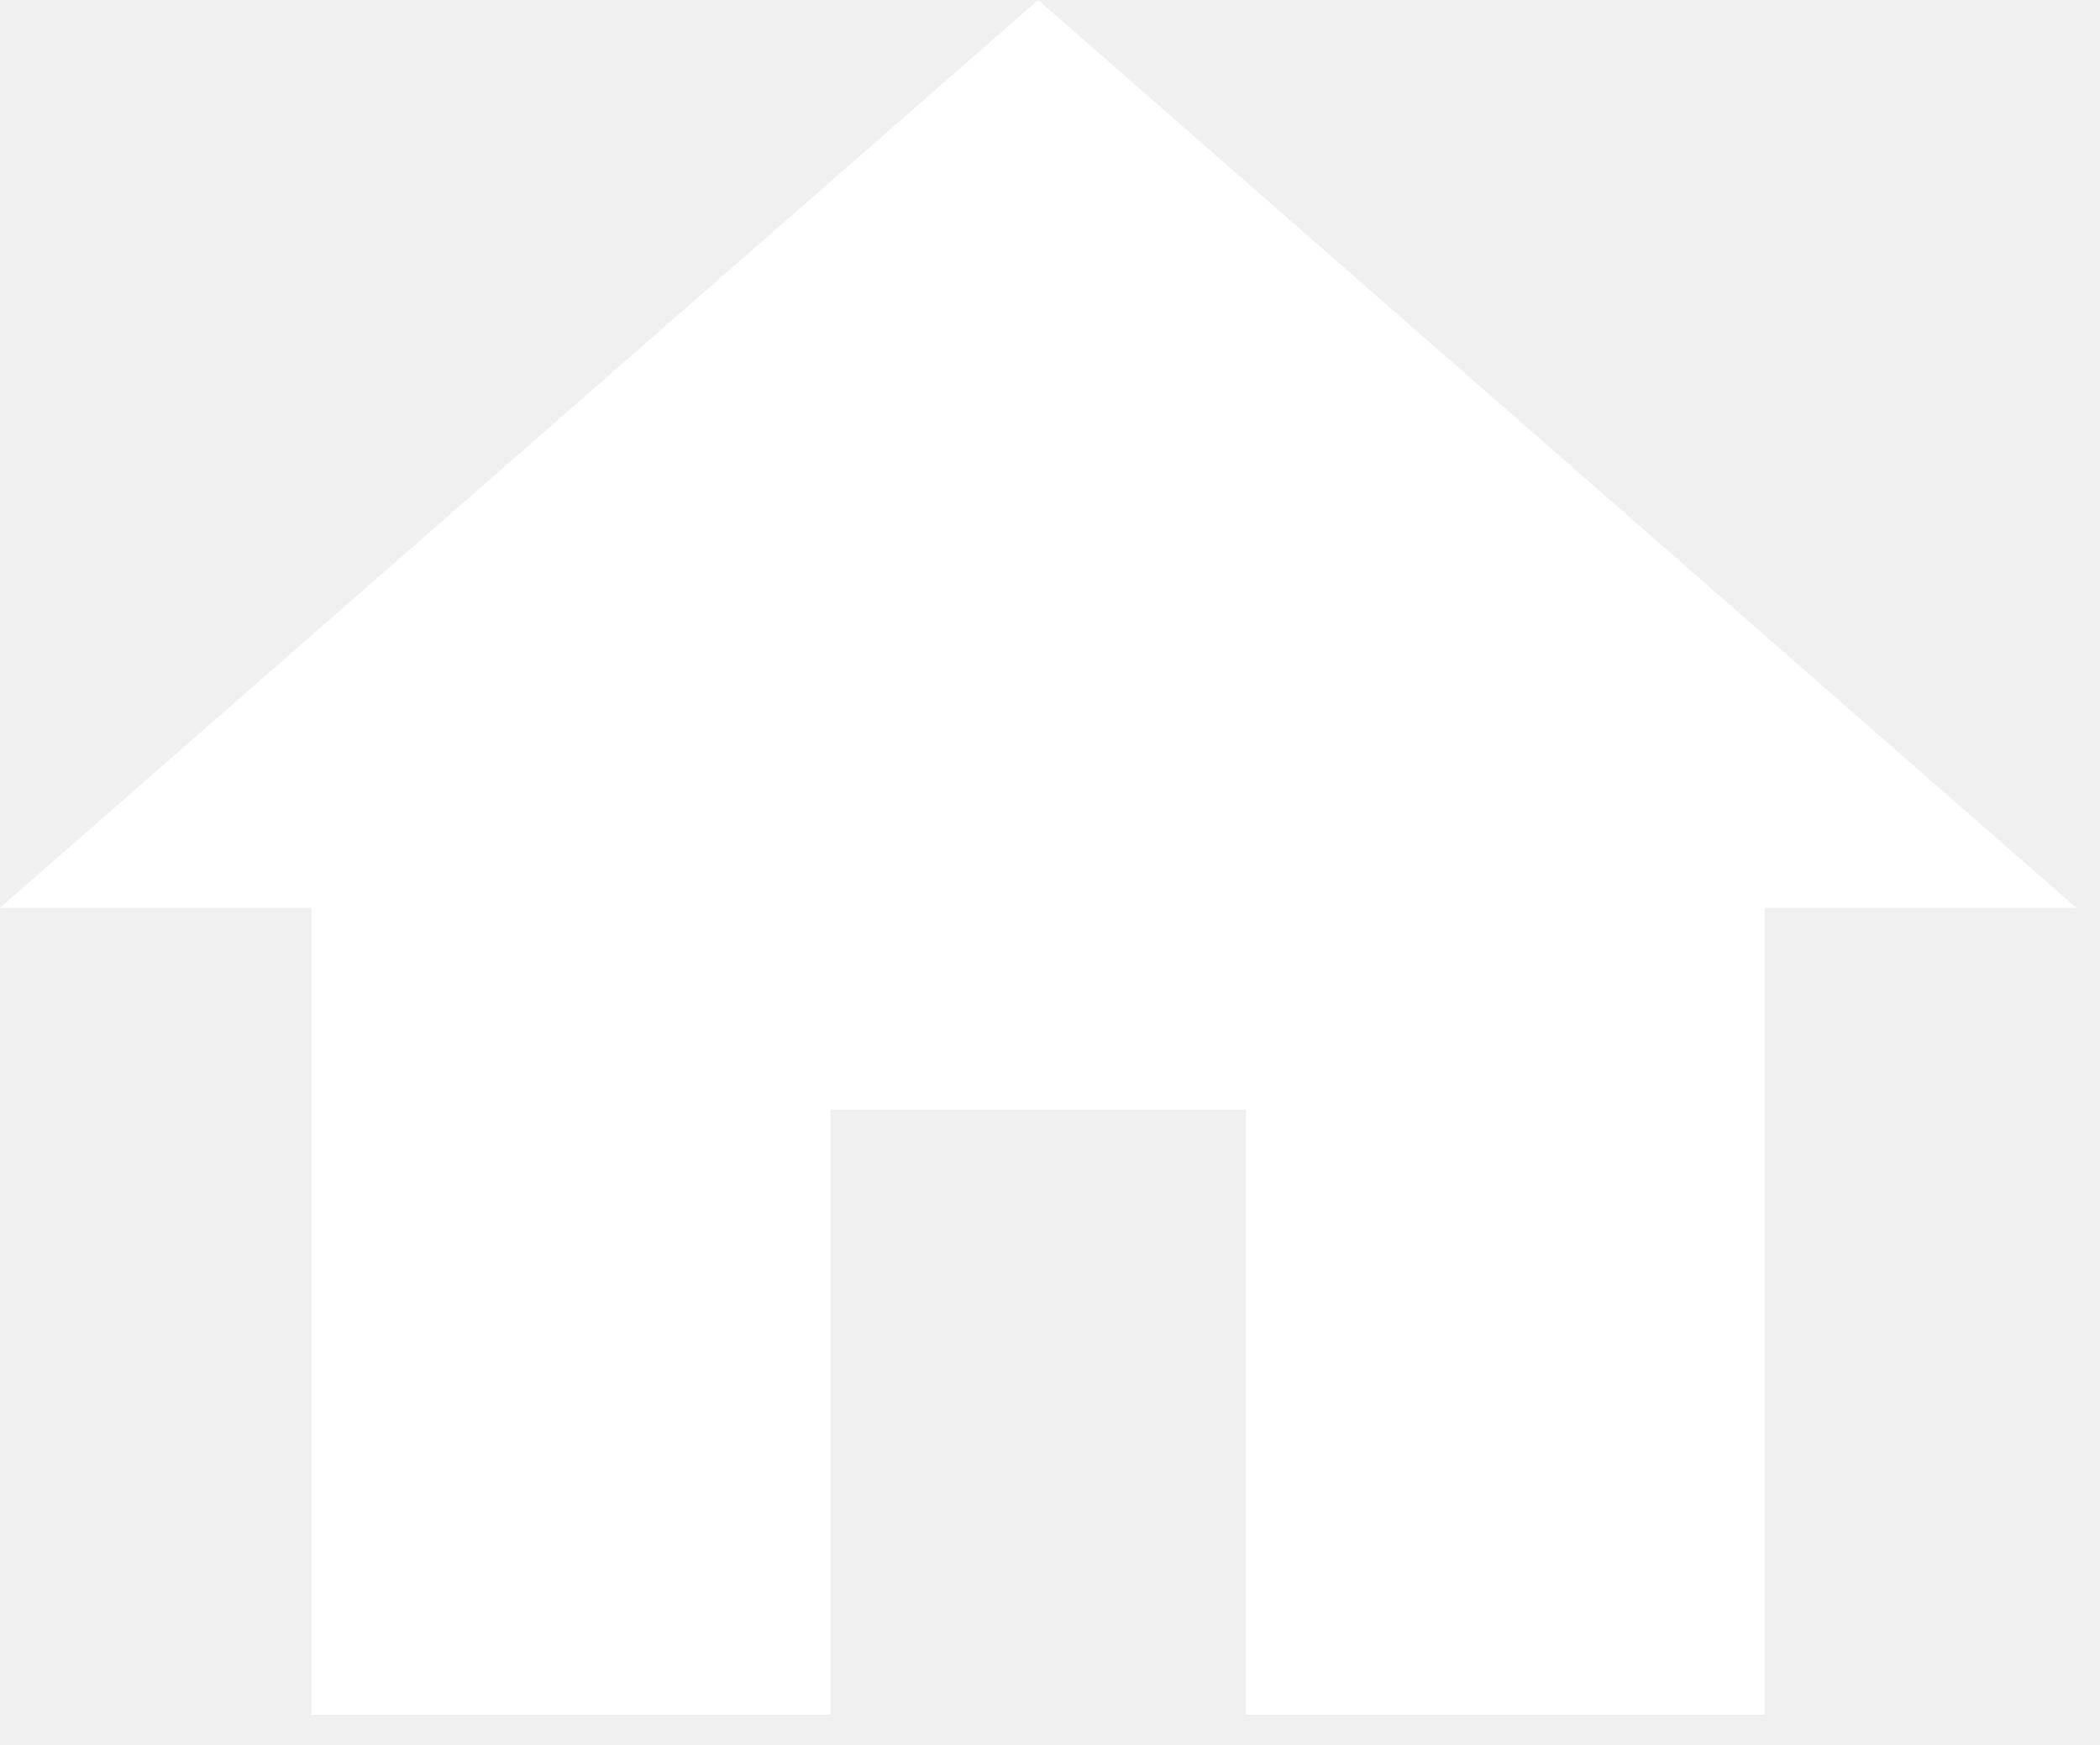
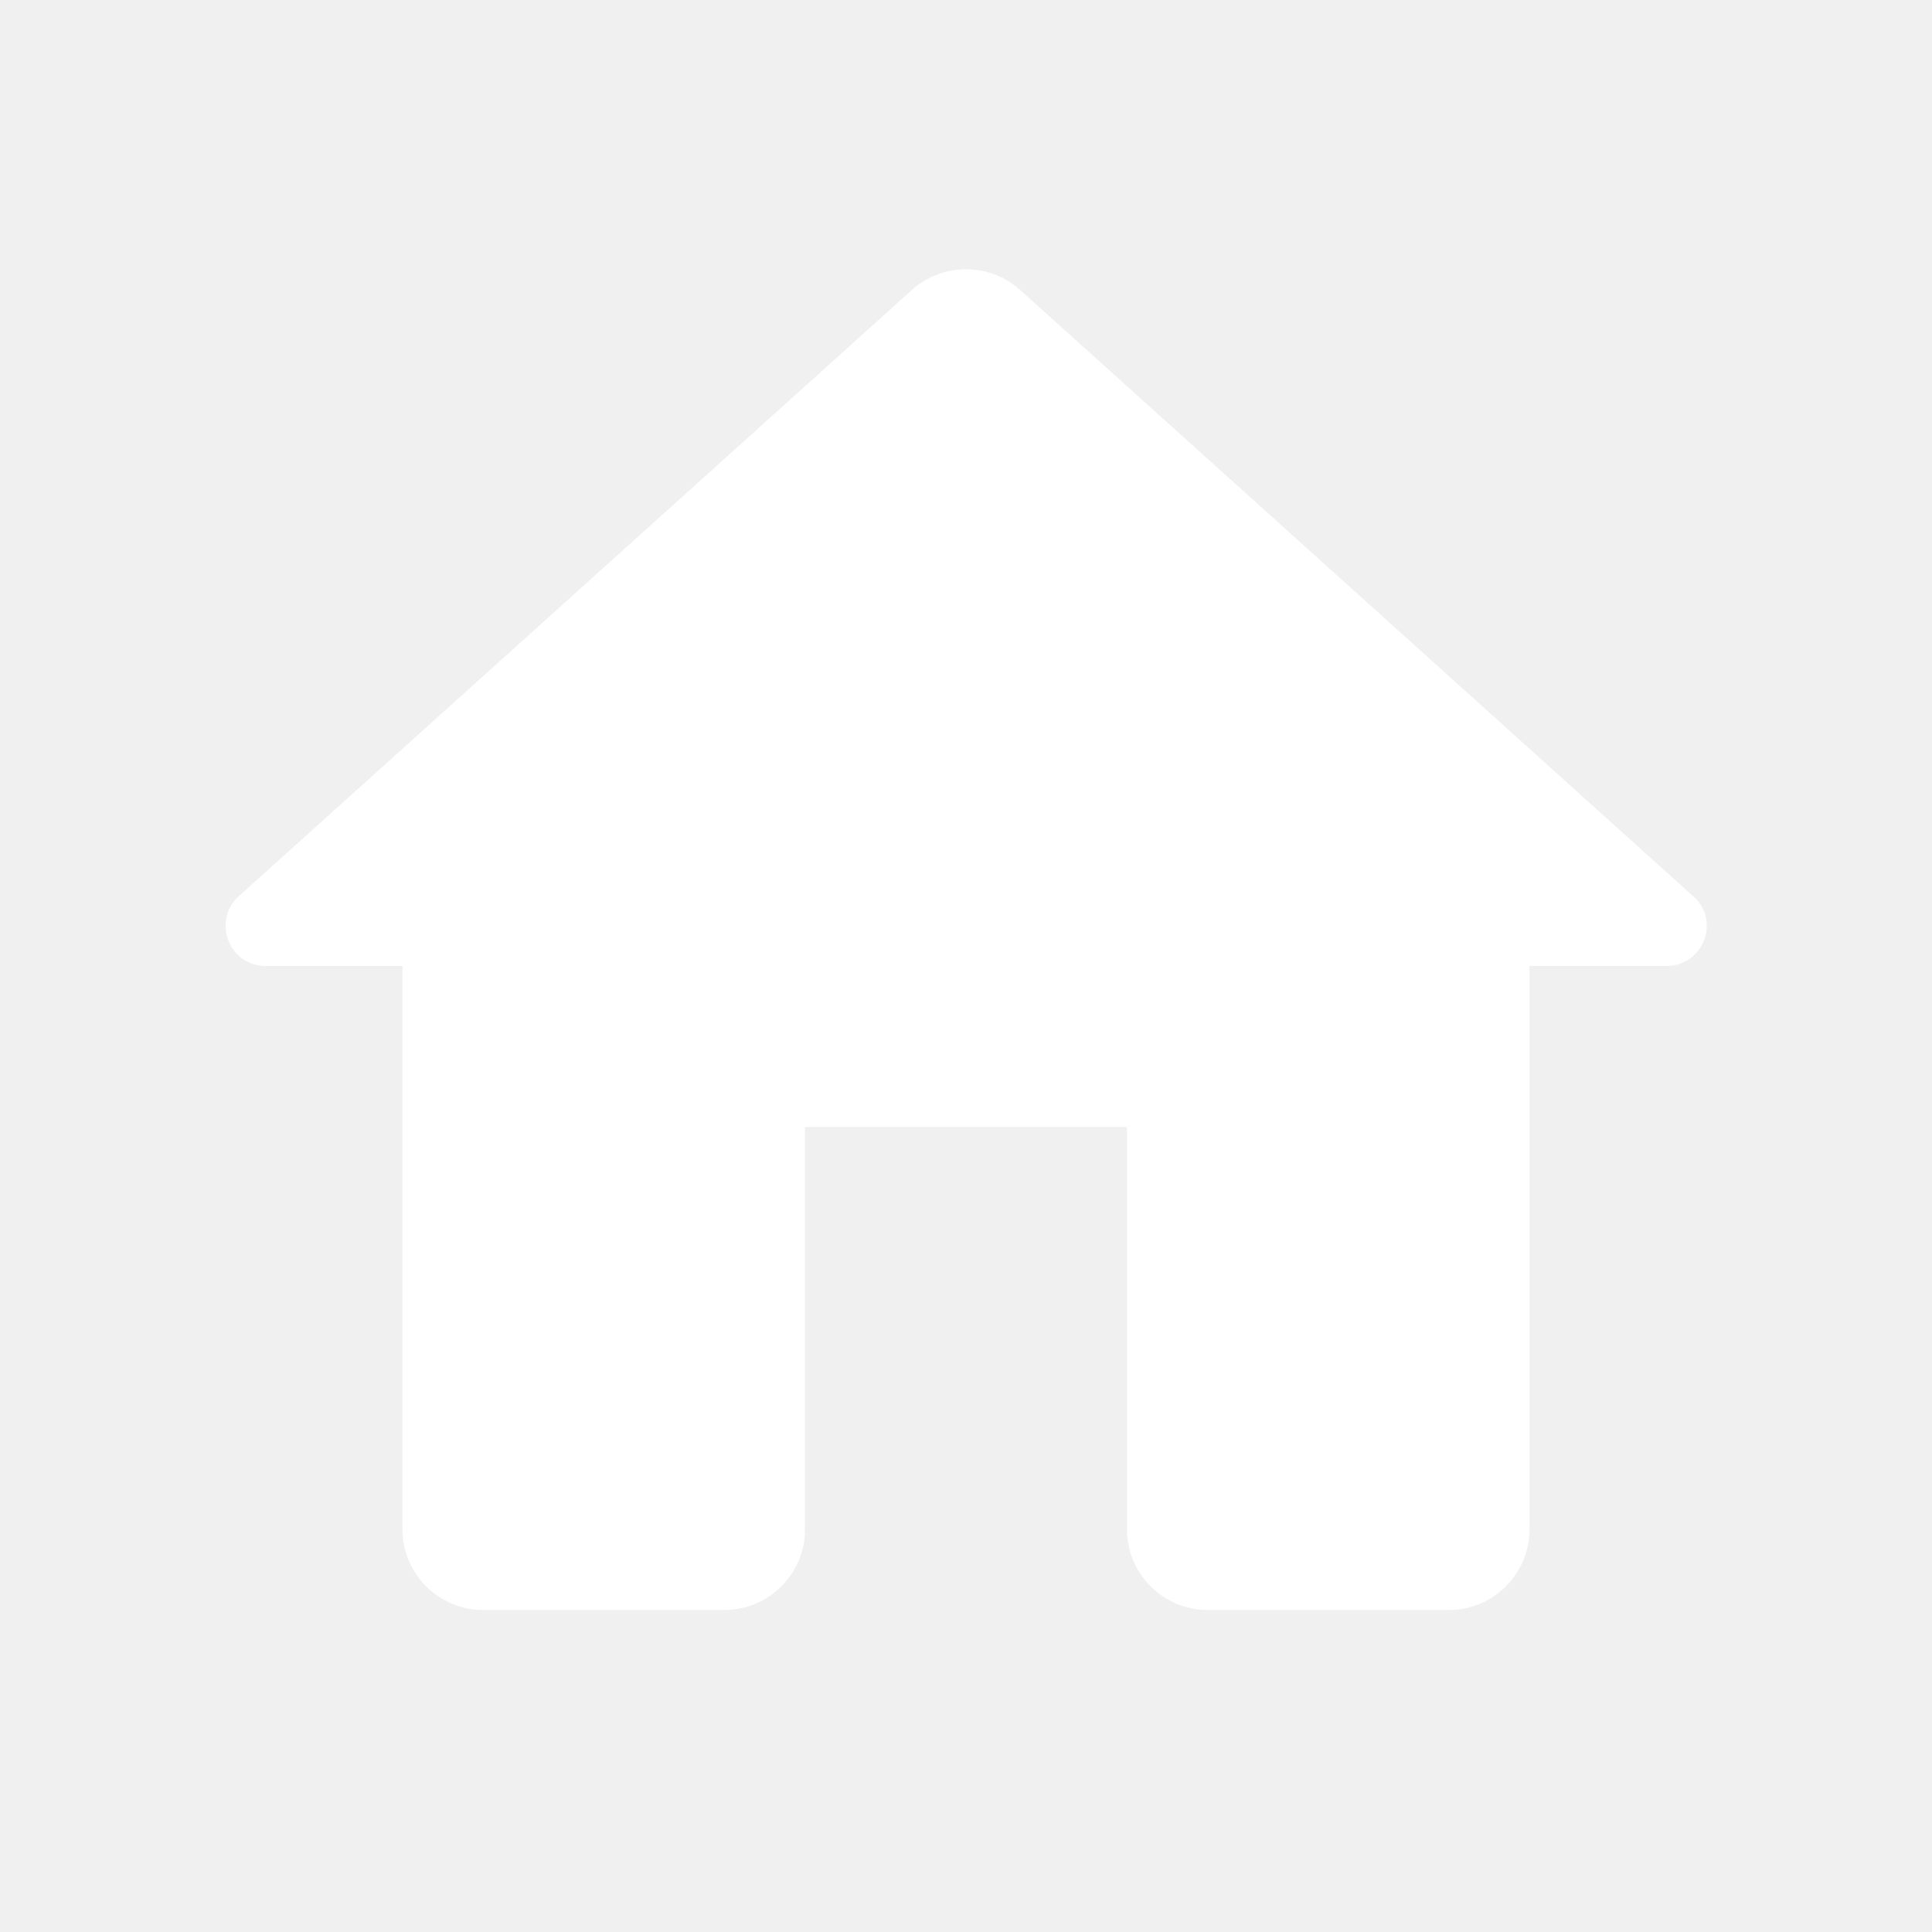
- <svg xmlns="http://www.w3.org/2000/svg" width="59" height="49" viewBox="0 0 59 49" fill="none">
-   <path d="M23.333 48.167V31.167H35V48.167H49.583V25.5H58.333L29.167 0L0 25.5H8.75V48.167H23.333Z" fill="white" />
+ <svg xmlns="http://www.w3.org/2000/svg" height="24px" viewBox="0 0 24 24" width="24px" fill="#FFFFFF">
+   <path d="M0 0h24v24H0V0z" fill="none" />
+   <path d="M10 19v-5h4v5c0 .55.45 1 1 1h3c.55 0 1-.45 1-1v-7h1.7c.46 0 .68-.57.33-.87L12.67 3.6c-.38-.34-.96-.34-1.34 0l-8.36 7.53c-.34.3-.13.87.33.87H5v7c0 .55.45 1 1 1h3c.55 0 1-.45 1-1z" />
</svg>
